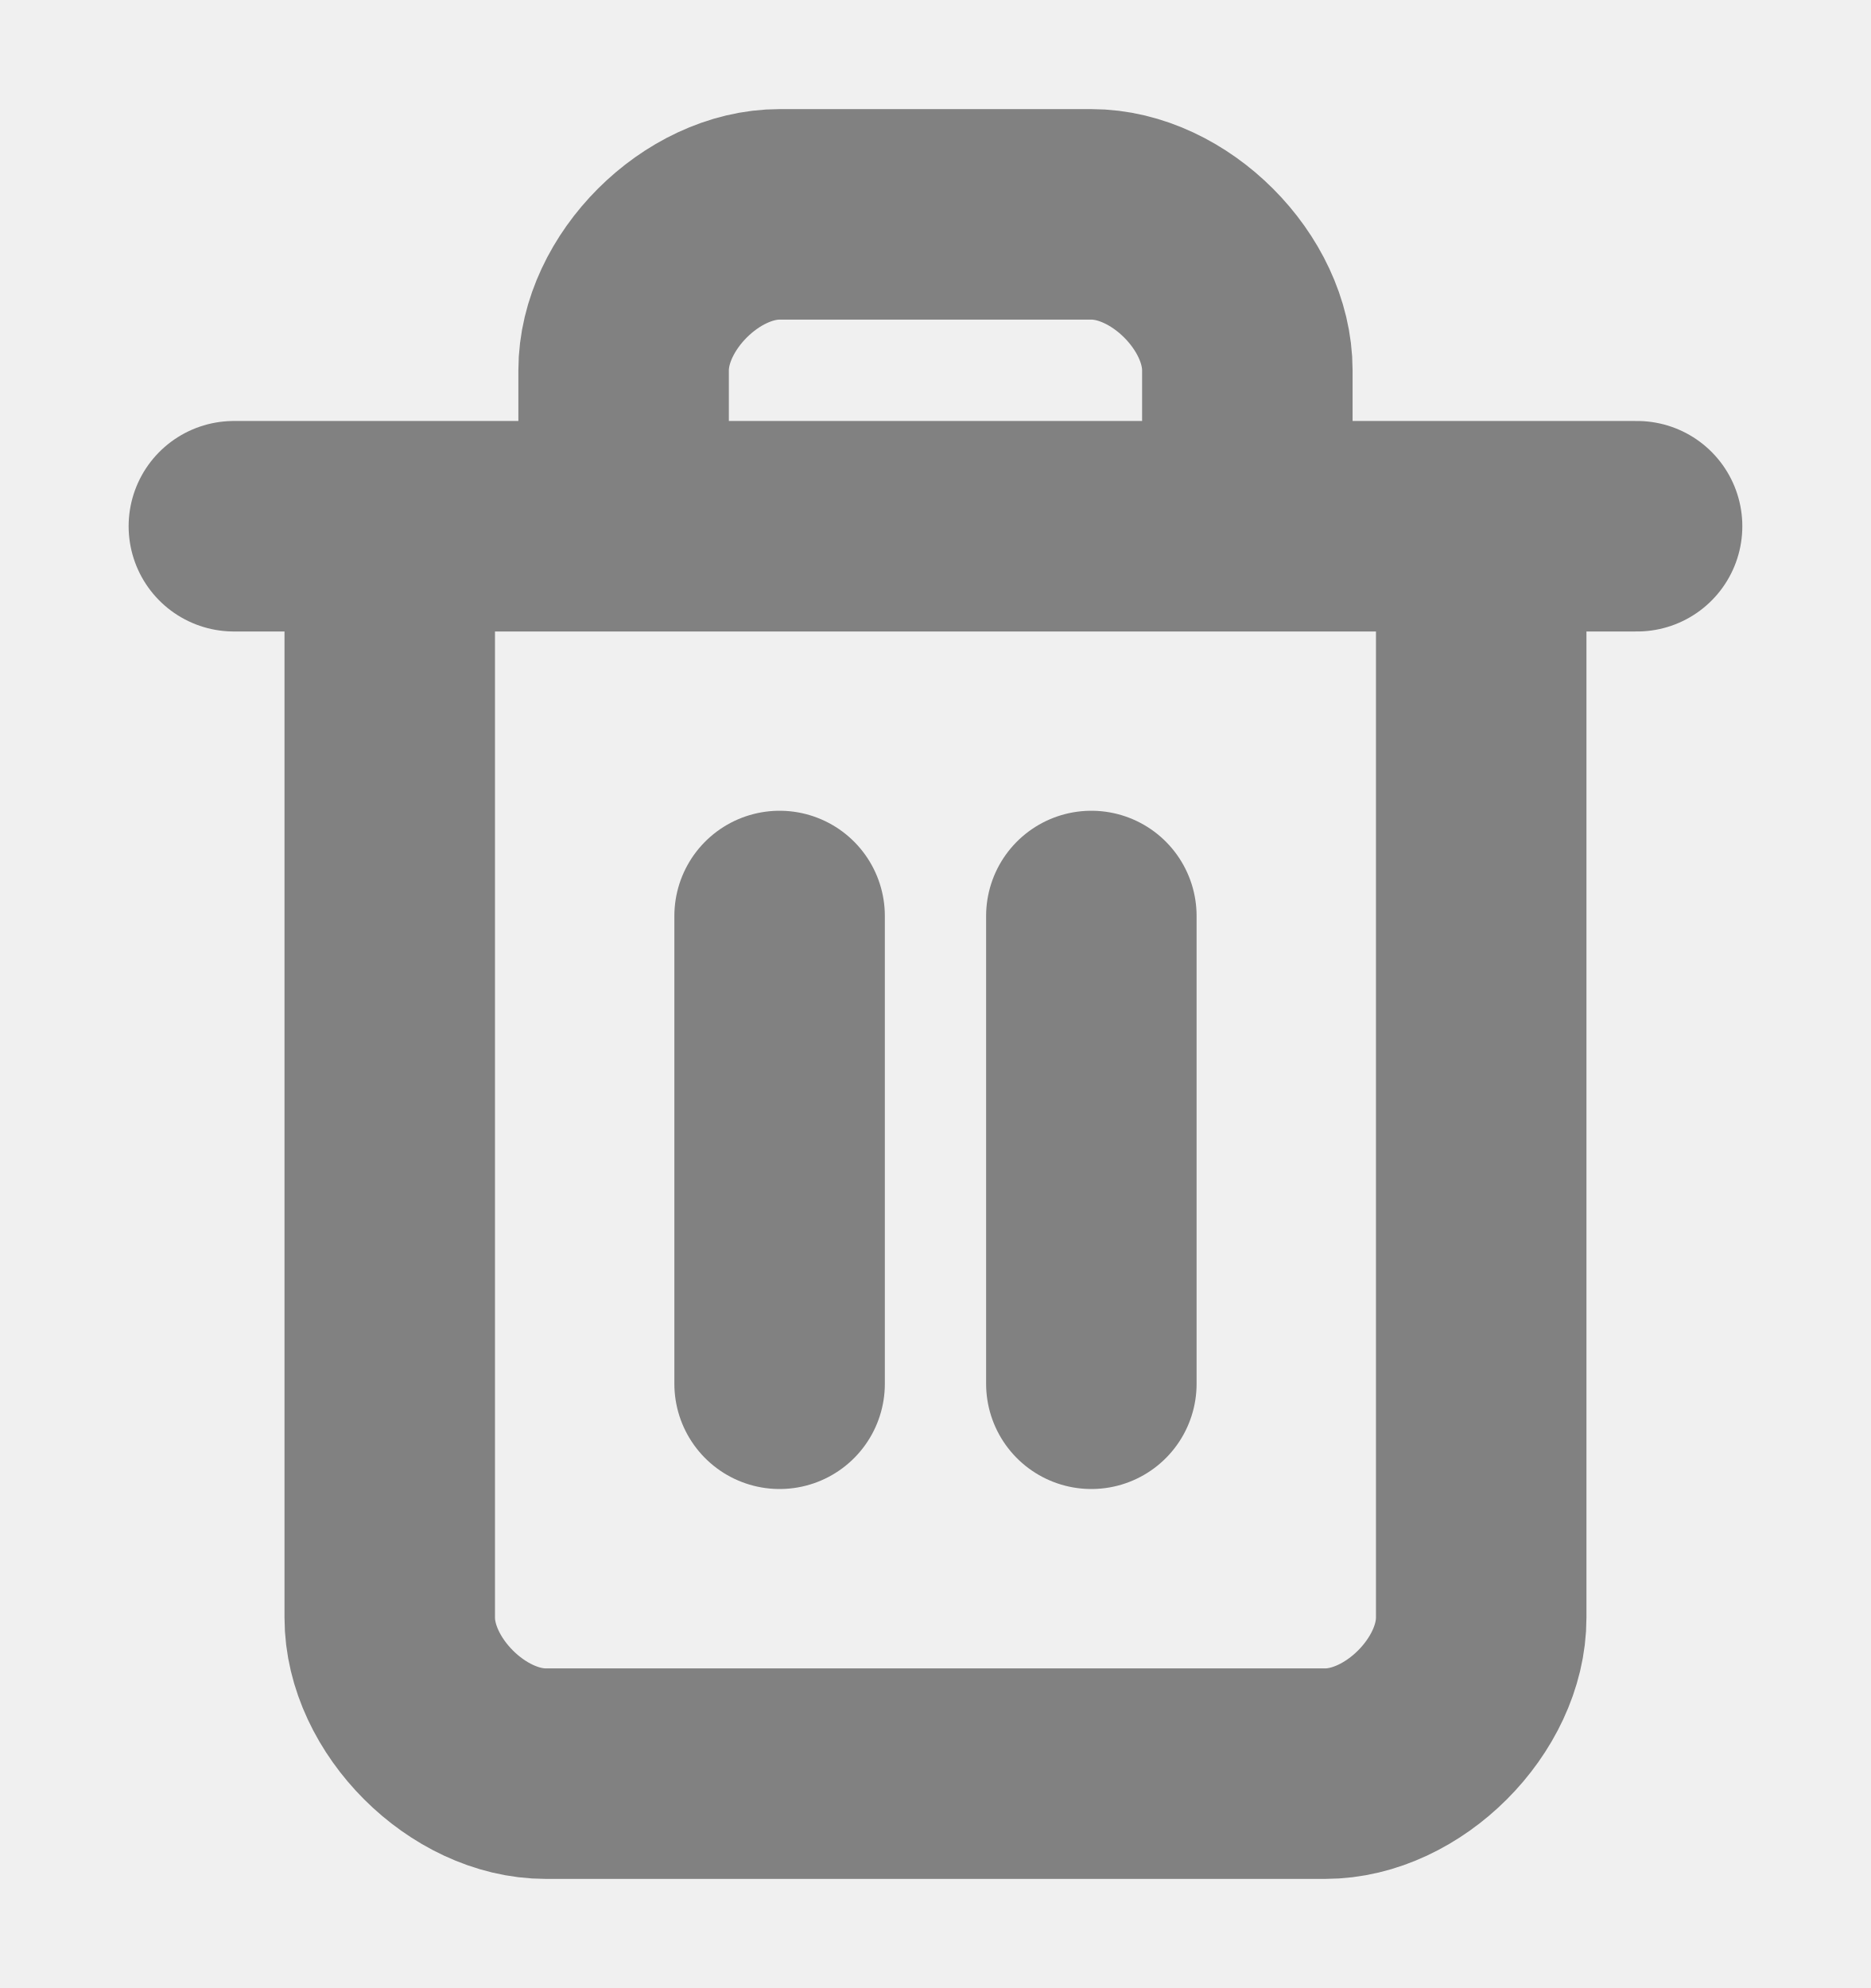
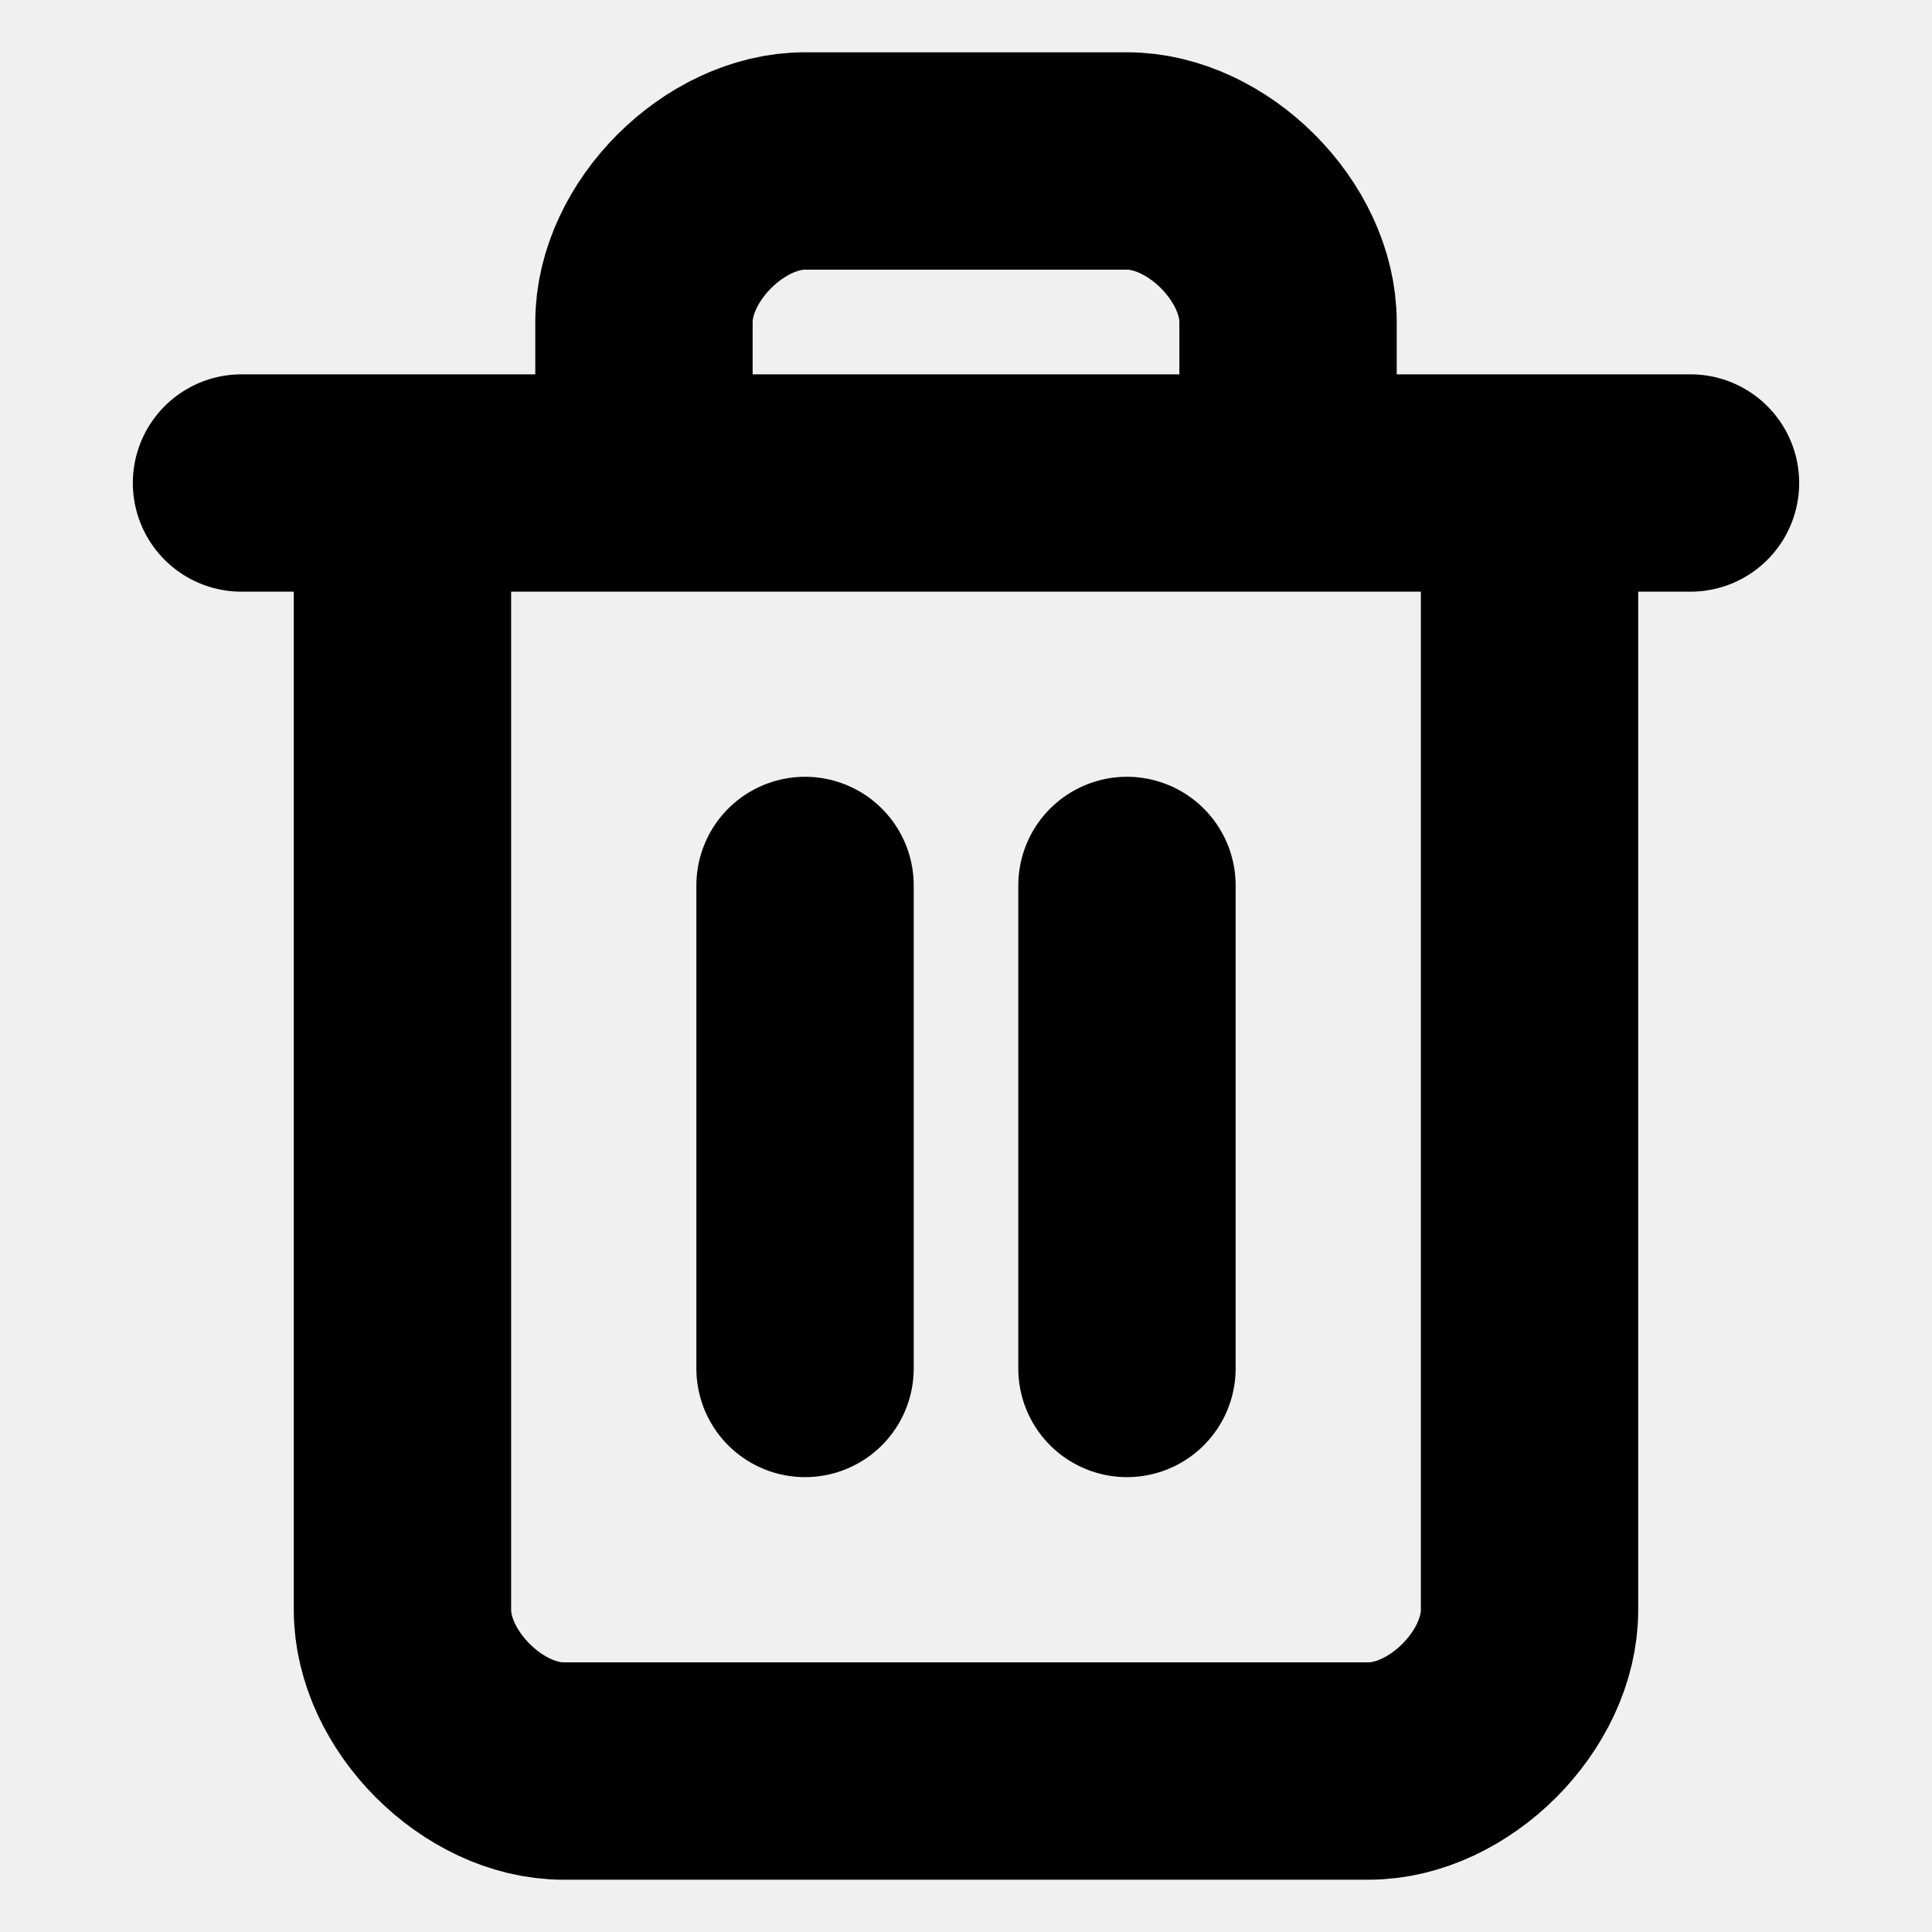
- <svg xmlns="http://www.w3.org/2000/svg" width="16" height="17" viewBox="0 0 16 17" fill="none">
-   <g clip-path="url(#clip0_79_1872)">
-     <path d="M2 4.5H14M12.667 4.5V13.833C12.667 14.5 12 15.167 11.333 15.167H4.667C4 15.167 3.333 14.5 3.333 13.833V4.5M5.333 4.5V3.167C5.333 2.5 6 1.833 6.667 1.833H9.333C10 1.833 10.667 2.5 10.667 3.167V4.5M6.667 7.833V11.833M9.333 7.833V11.833" stroke="#818181" stroke-width="1.8" stroke-linecap="round" stroke-linejoin="round" />
+ <svg xmlns="http://www.w3.org/2000/svg" width="16" height="16" viewBox="0 0 16 16" fill="none">
+   <g clip-path="url(#clip0_71_228)">
+     <path d="M2 4H14M12.667 4V13.333C12.667 14 12 14.667 11.333 14.667H4.667C4 14.667 3.333 14 3.333 13.333V4M5.333 4V2.667C5.333 2 6 1.333 6.667 1.333H9.333C10 1.333 10.667 2 10.667 2.667V4M6.667 7.333V11.333M9.333 7.333V11.333" stroke="currentColor" stroke-width="1.8" stroke-linecap="round" stroke-linejoin="round" />
  </g>
  <defs>
-     <clipPath id="clip0_79_1872">
-       <rect width="16" height="16" fill="white" transform="translate(0 0.5)" />
+     <clipPath id="clip0_71_228">
+       <rect width="16" height="16" fill="white" />
    </clipPath>
  </defs>
</svg>
